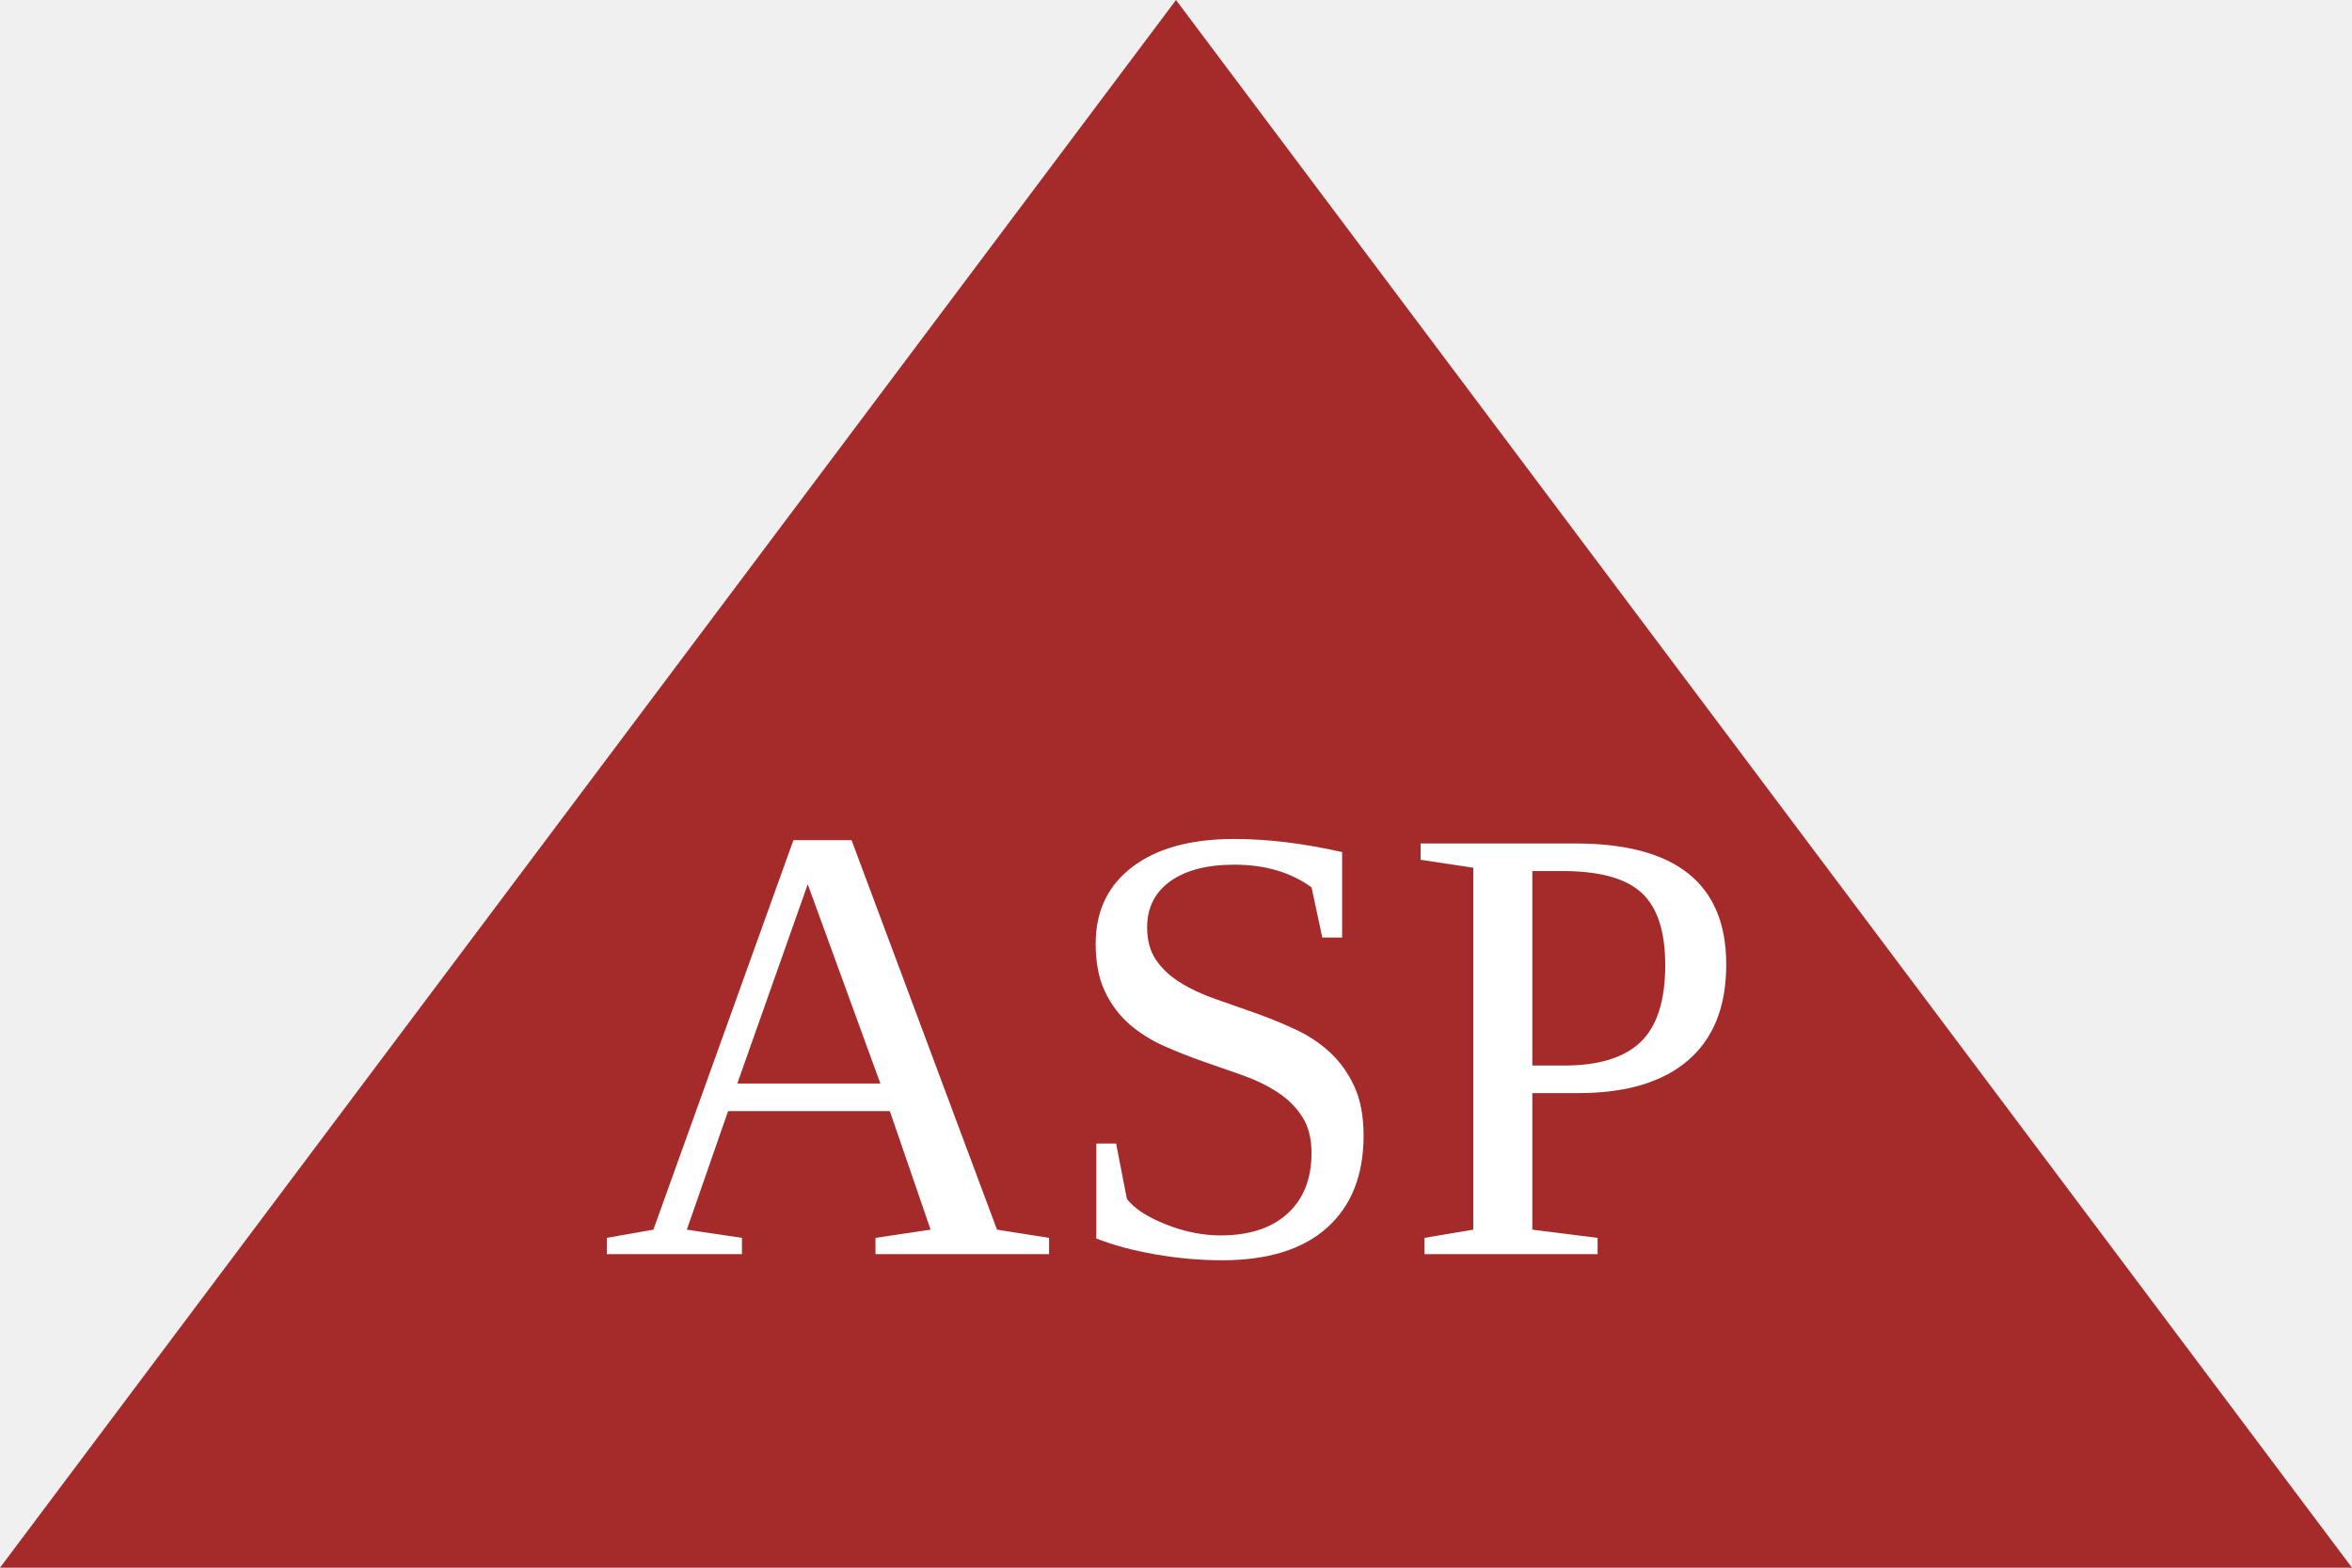
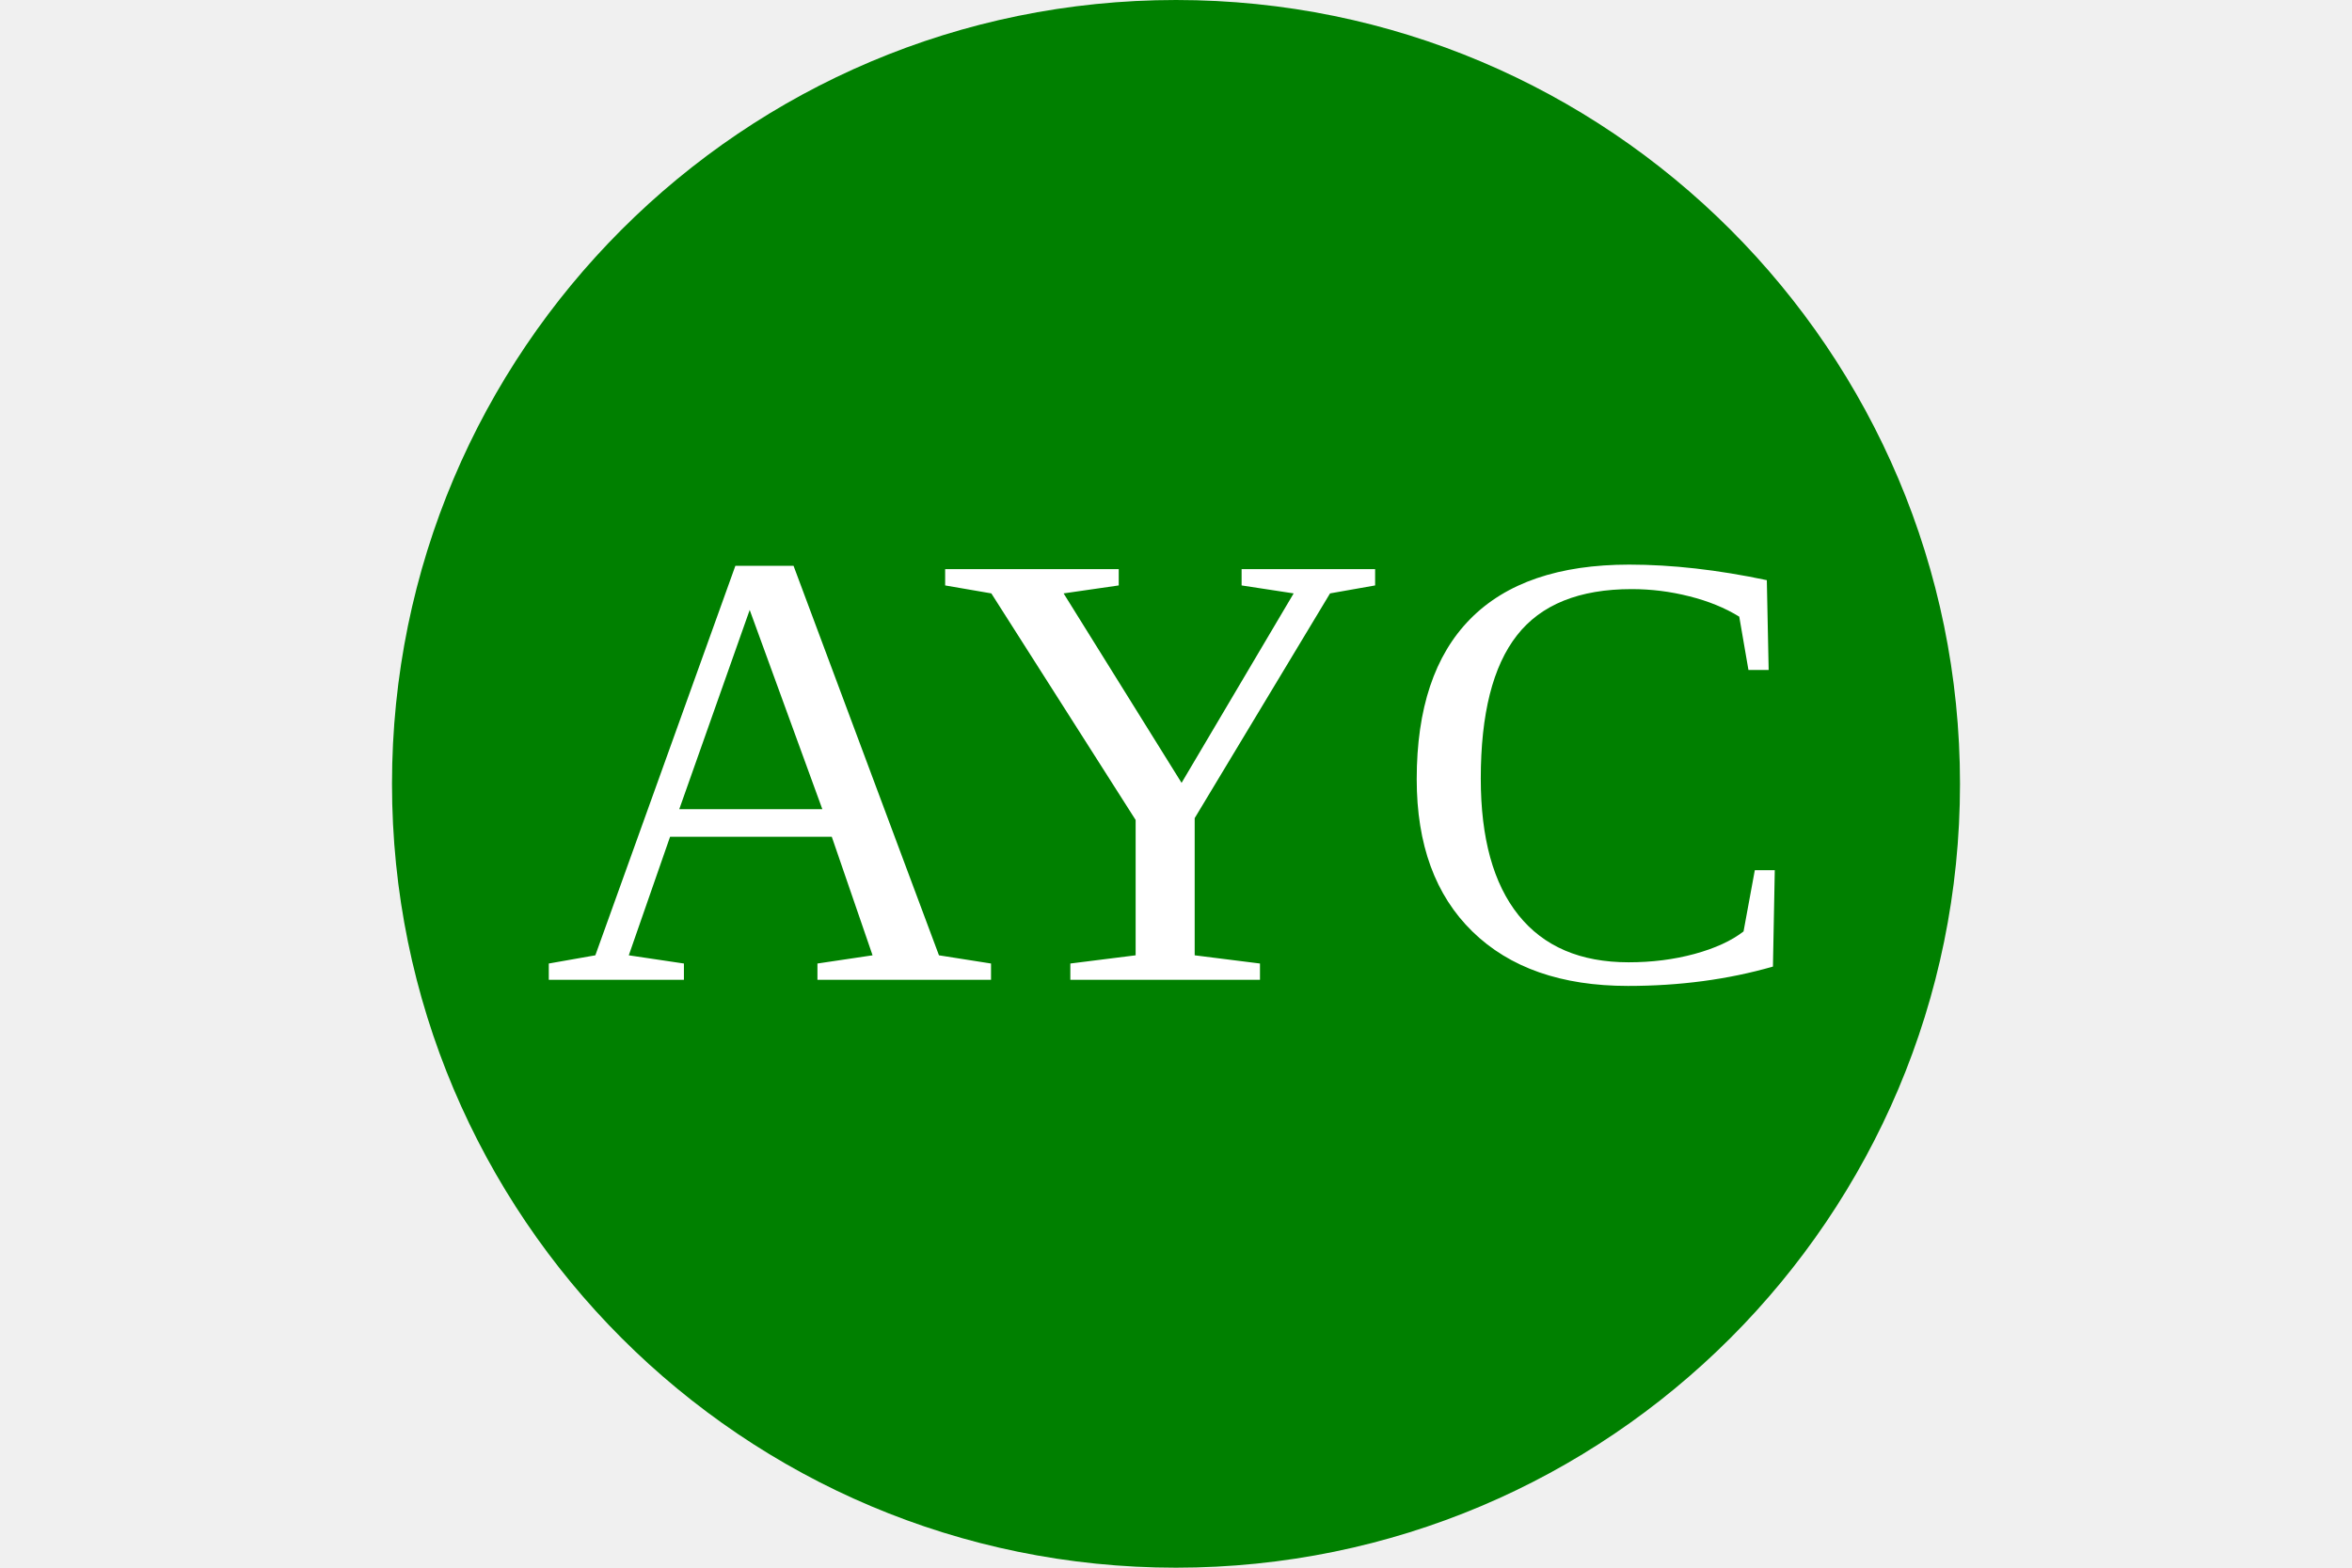
<svg xmlns="http://www.w3.org/2000/svg" width="300" height="200">
-   <polygon points="150,0 0,200 300,200" fill="brown" />
-   <text x="150" y="160" text-anchor="middle" fill="white" font-size="80">ASP</text>
+   <circle cx="150" cy="100" r="100" fill="green" />
+   <text x="150" y="125" text-anchor="middle" fill="white" font-size="80">AYC</text>
</svg>
